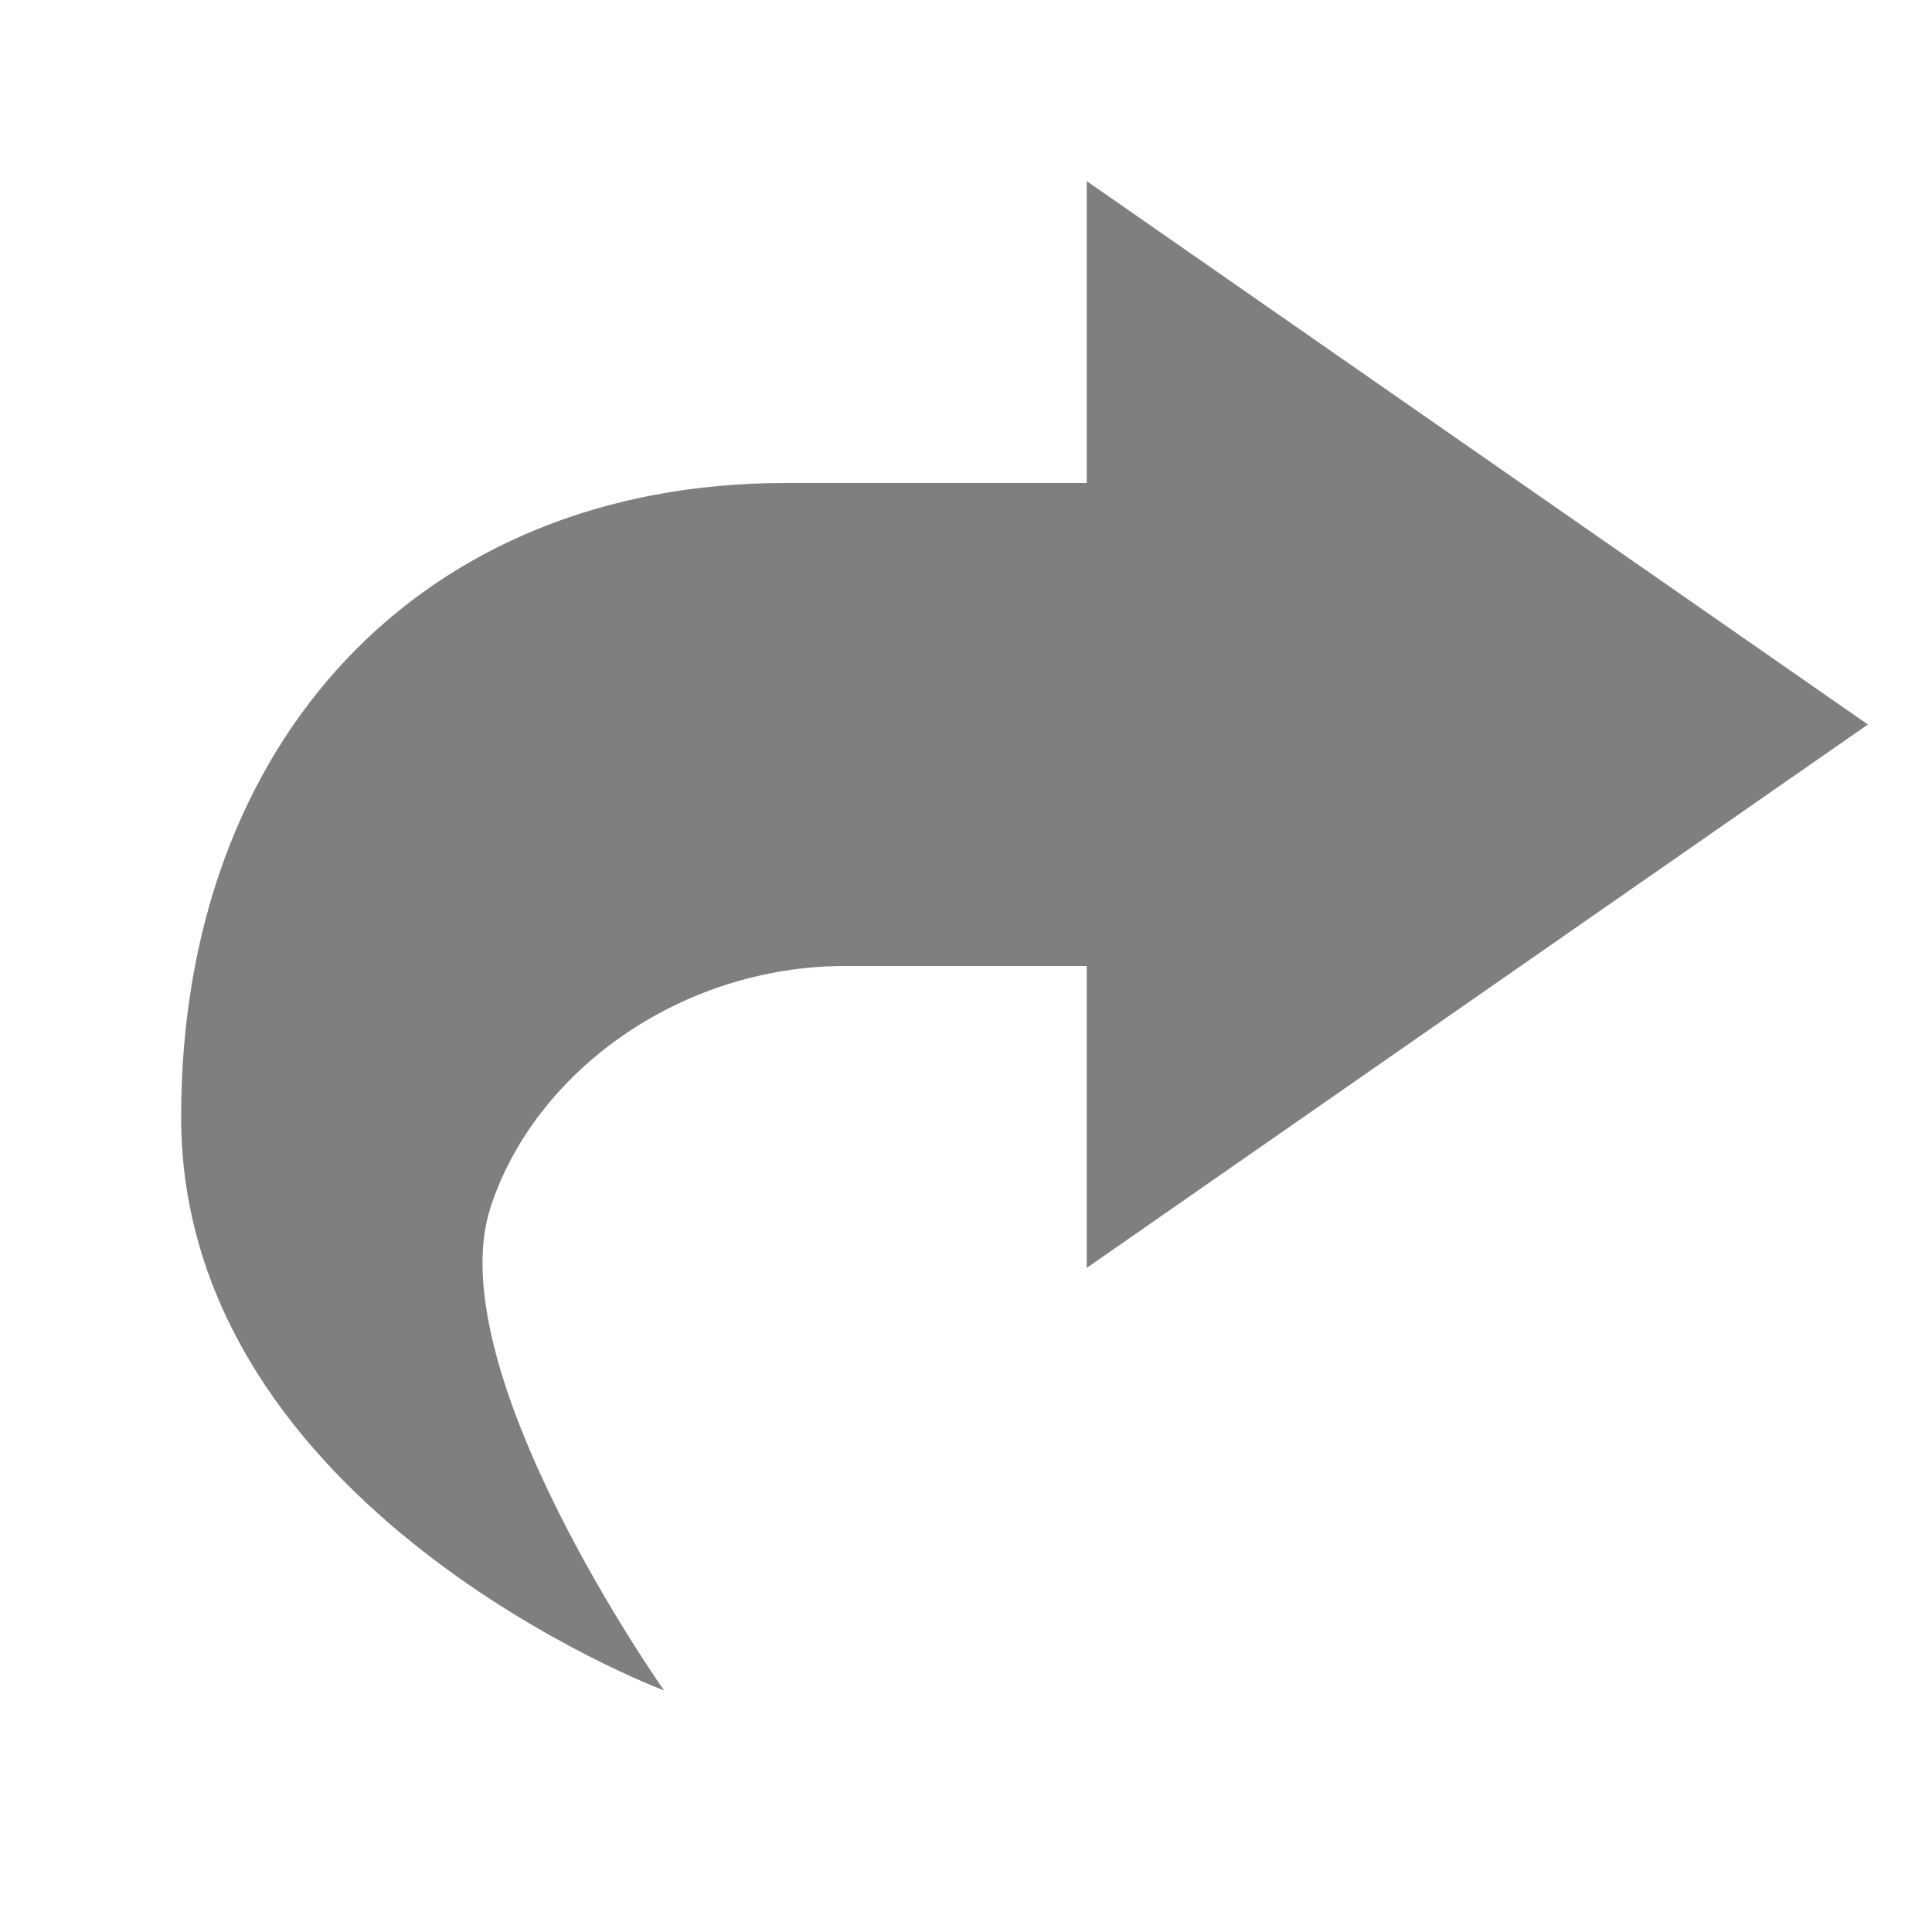
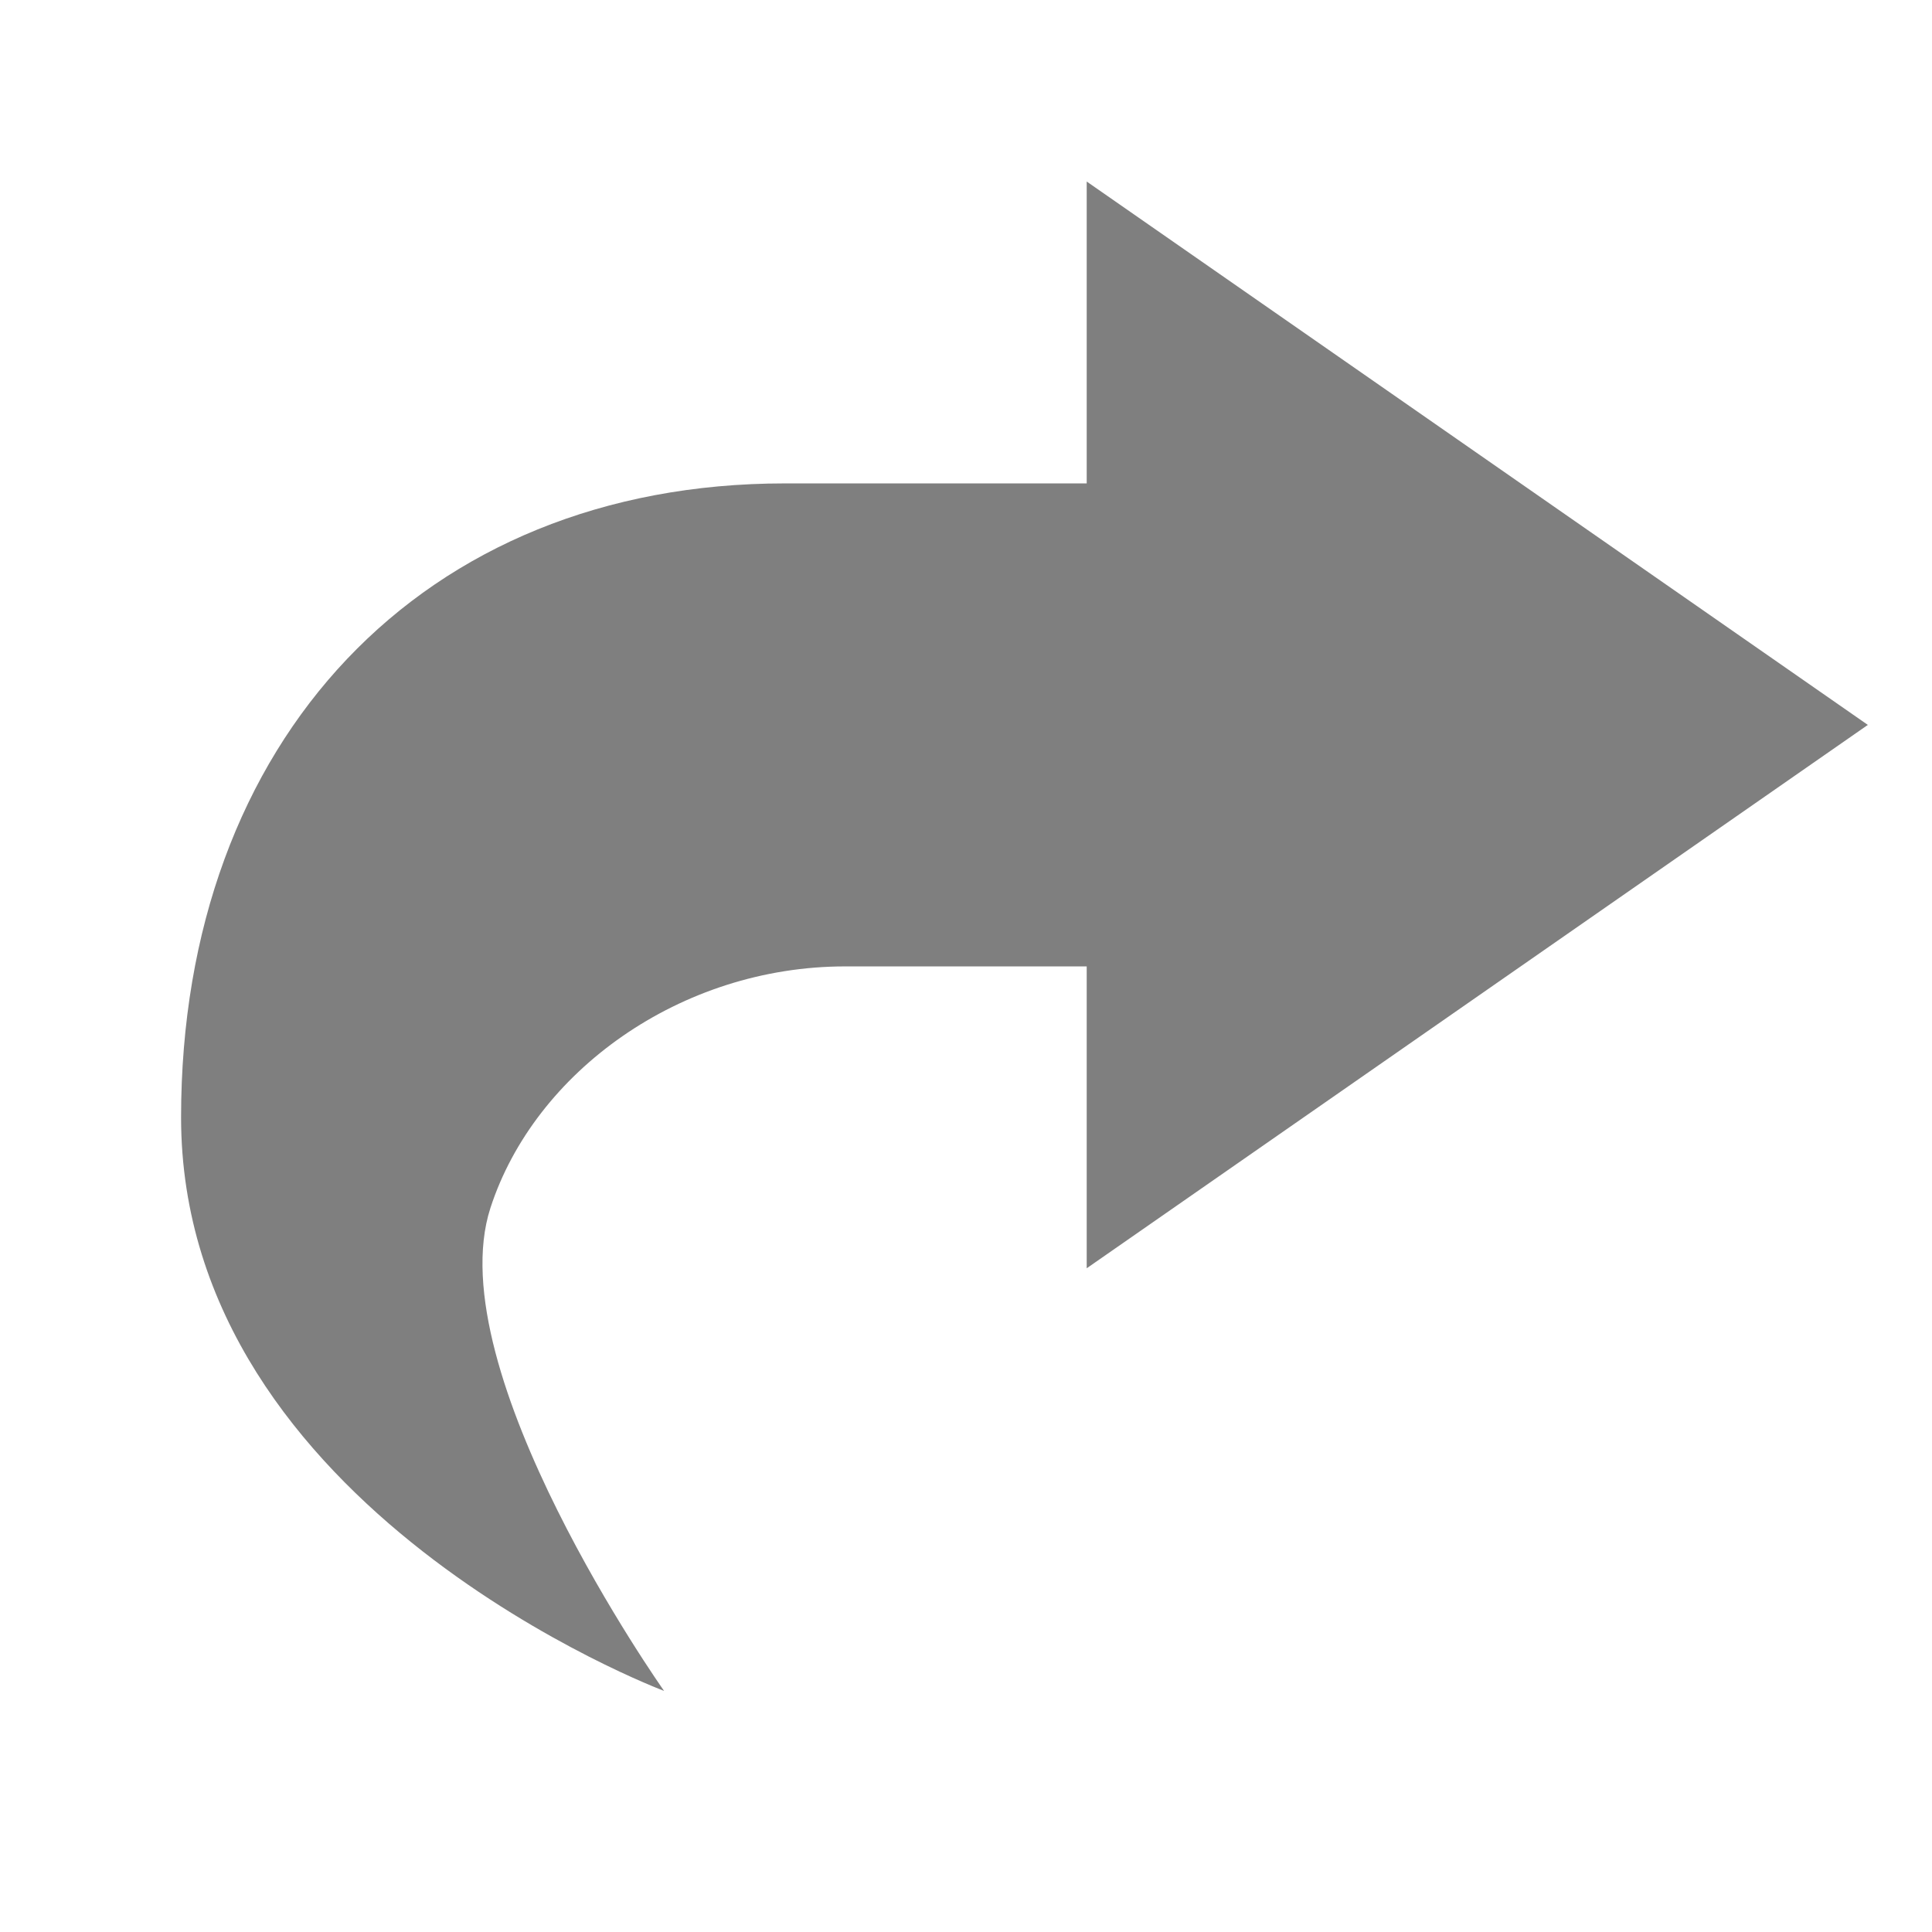
- <svg xmlns="http://www.w3.org/2000/svg" enable-background="new" viewBox="0 0 16 16">
-   <defs>
-     <filter color-interpolation-filters="sRGB">
-       <feBlend in2="BackgroundImage" mode="darken" />
-     </filter>
+ <svg xmlns="http://www.w3.org/2000/svg" xmlns:ns1="http://www.openswatchbook.org/uri/2009/osb" height="16" id="svg7384" style="enable-background:new" version="1.1" width="16">
+   <defs id="defs7386">
+     <linearGradient id="linearGradient5606" ns1:paint="solid">
+       <stop id="stop5608" offset="0" style="stop-color:#000000;stop-opacity:1;" />
+     </linearGradient>
  </defs>
-   <path d="m310 125.5v2.5h-2.5c-3 0-5 2.126-5 5.25 0 3.25 4 4.75 4 4.75 0 0-1.875-2.652-1.438-4 .366-1.127 1.573-2 2.938-2h2v2.5l6.469-4.5z" color="#555" fill="#000" opacity="0.5" transform="translate(-301-124)" />
+   <g id="layer12" style="display:inline" transform="translate(-305.0004,-60.99664)">
+     <path d="m 314,62.5 0,2.5 -2.5,0 c -3,0 -5,2.126 -5,5.25 0,3.25 4,4.75 4,4.75 0,0 -1.875,-2.652 -1.438,-4 0.366,-1.127 1.573,-2 2.938,-2 l 2,0 0,2.5 6.469,-4.5 z" id="path4651" style="color:#bebebe;font-style:normal;font-variant:normal;font-weight:normal;font-stretch:normal;line-height:normal;font-family:Sans;-inkscape-font-specification:Sans;text-indent:0;text-align:start;text-decoration:none;text-decoration-line:none;letter-spacing:normal;word-spacing:normal;text-transform:none;direction:ltr;block-progression:tb;writing-mode:lr-tb;baseline-shift:baseline;text-anchor:start;display:inline;overflow:visible;visibility:visible;opacity:0.5;fill:#000000;fill-opacity:1;fill-rule:nonzero;stroke:none;stroke-width:0;marker:none;enable-background:accumulate" />
+   </g>
</svg>
